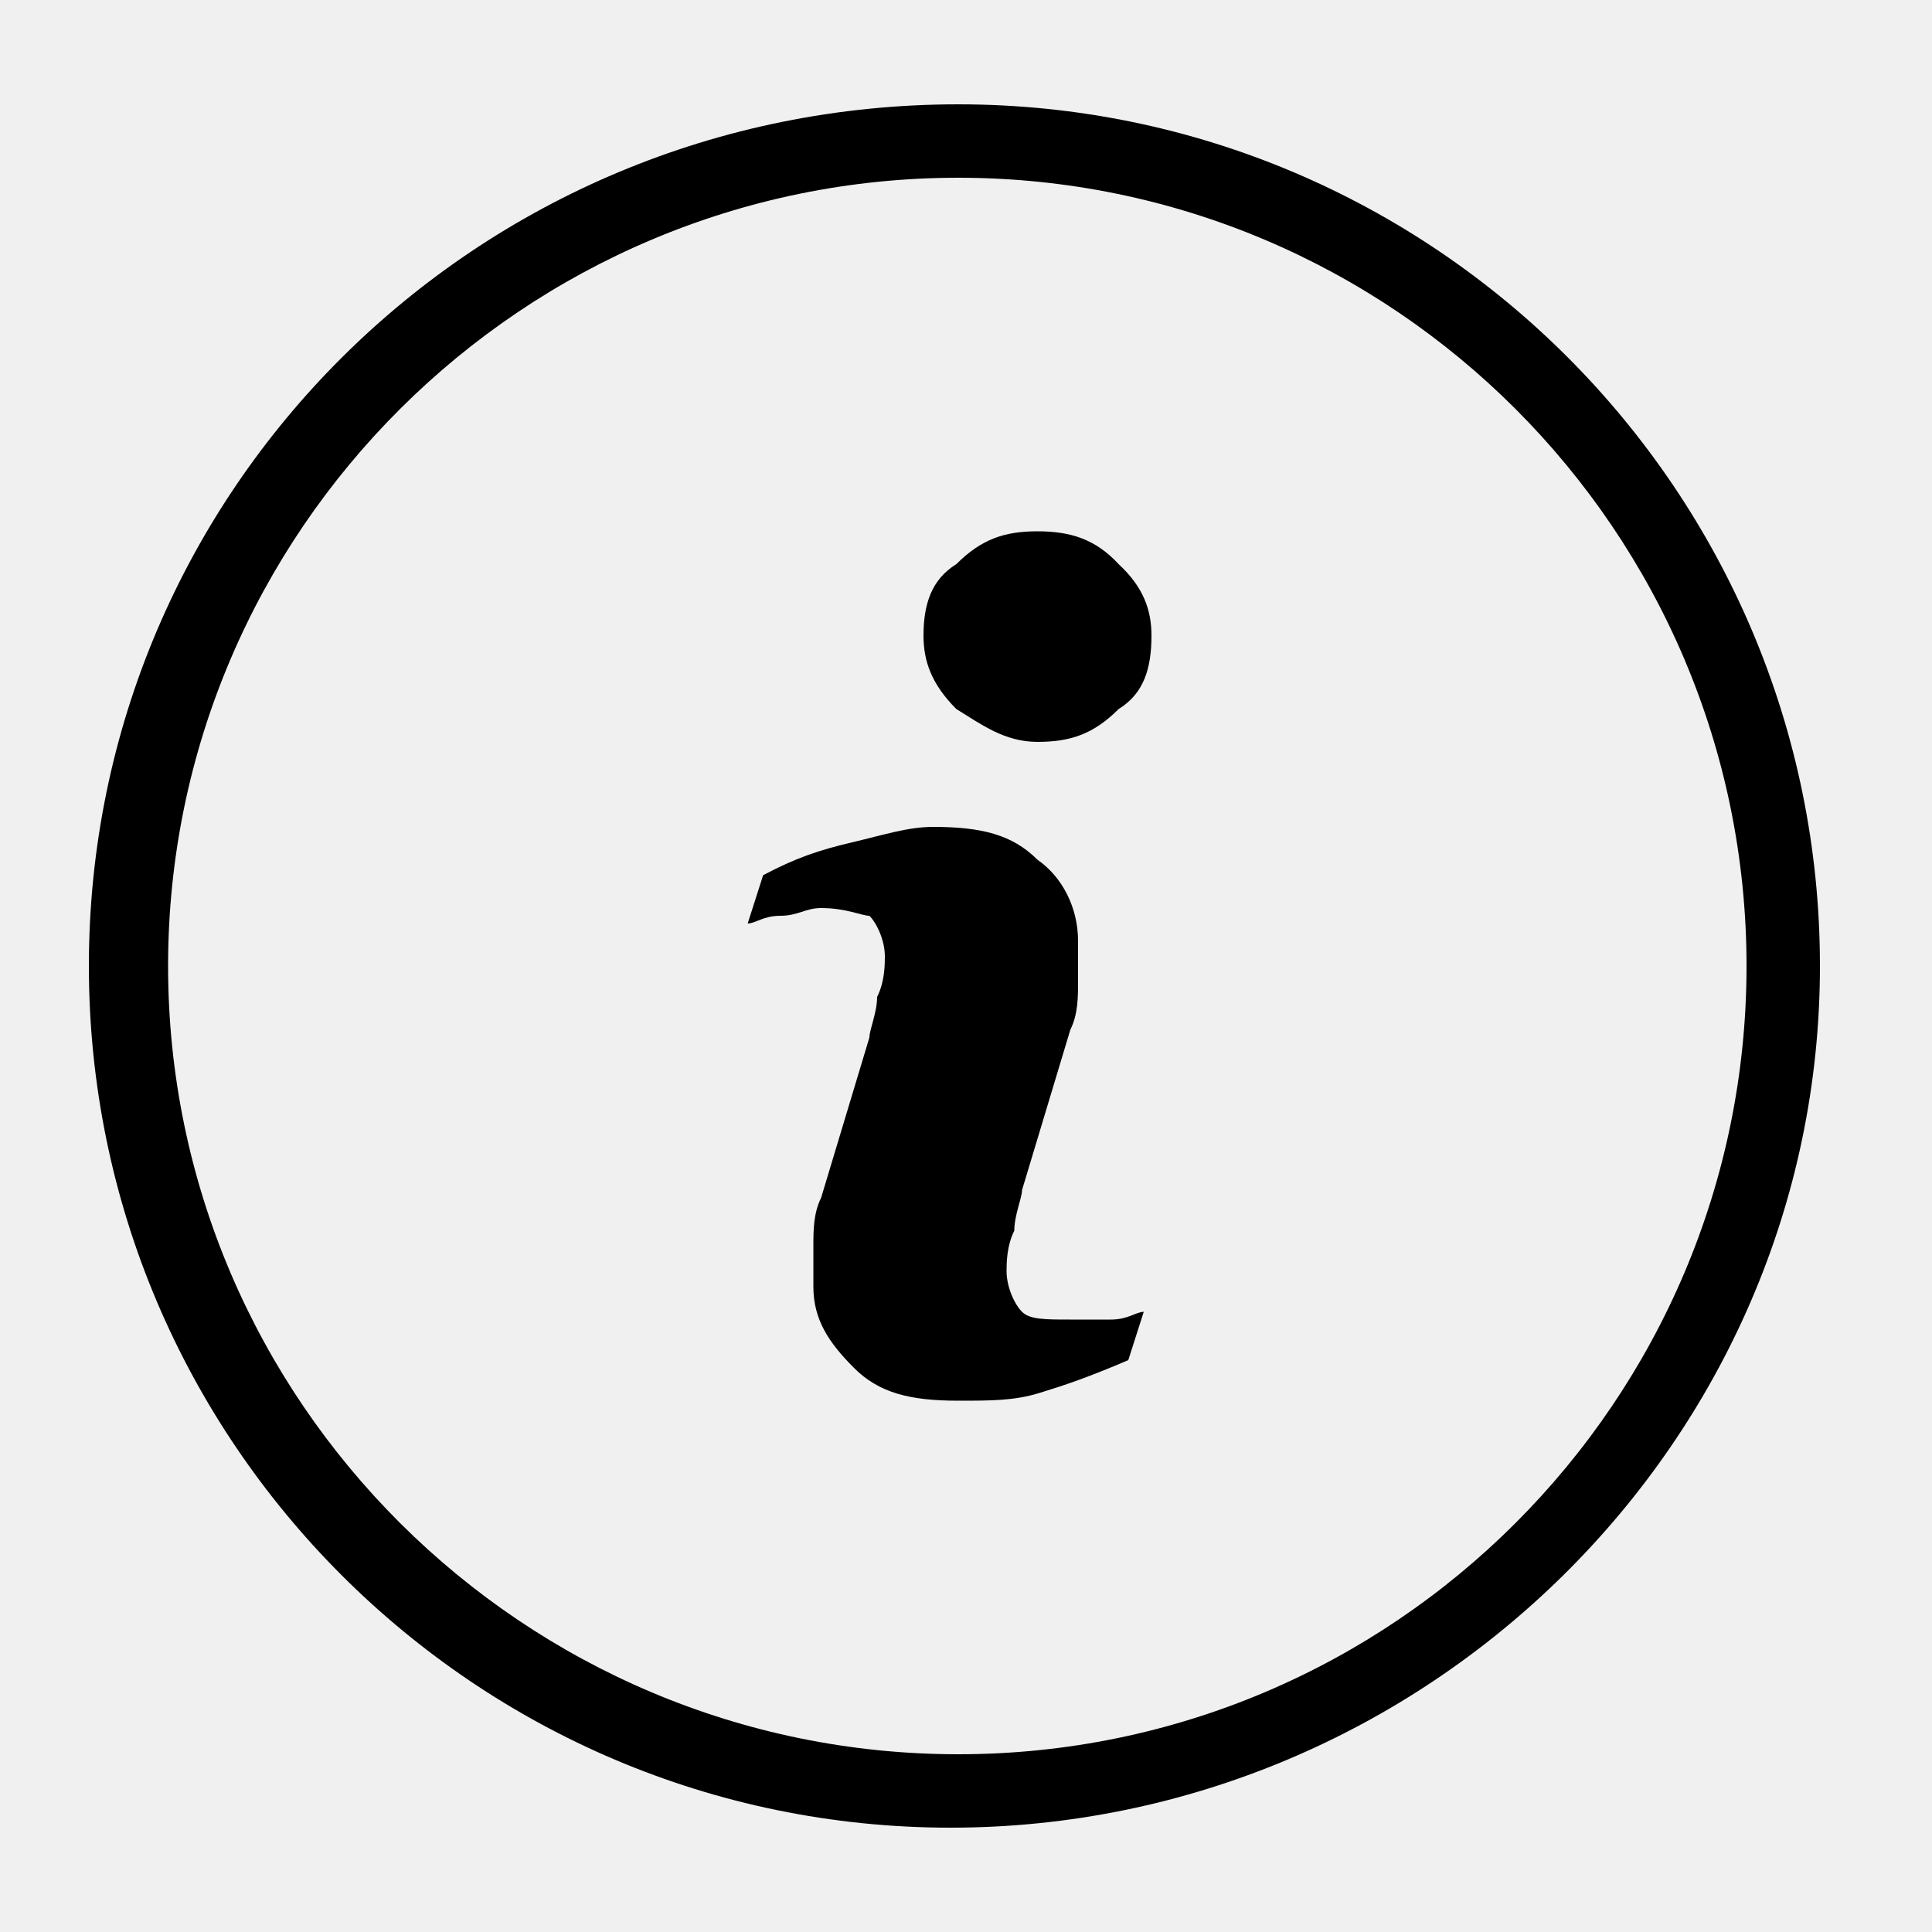
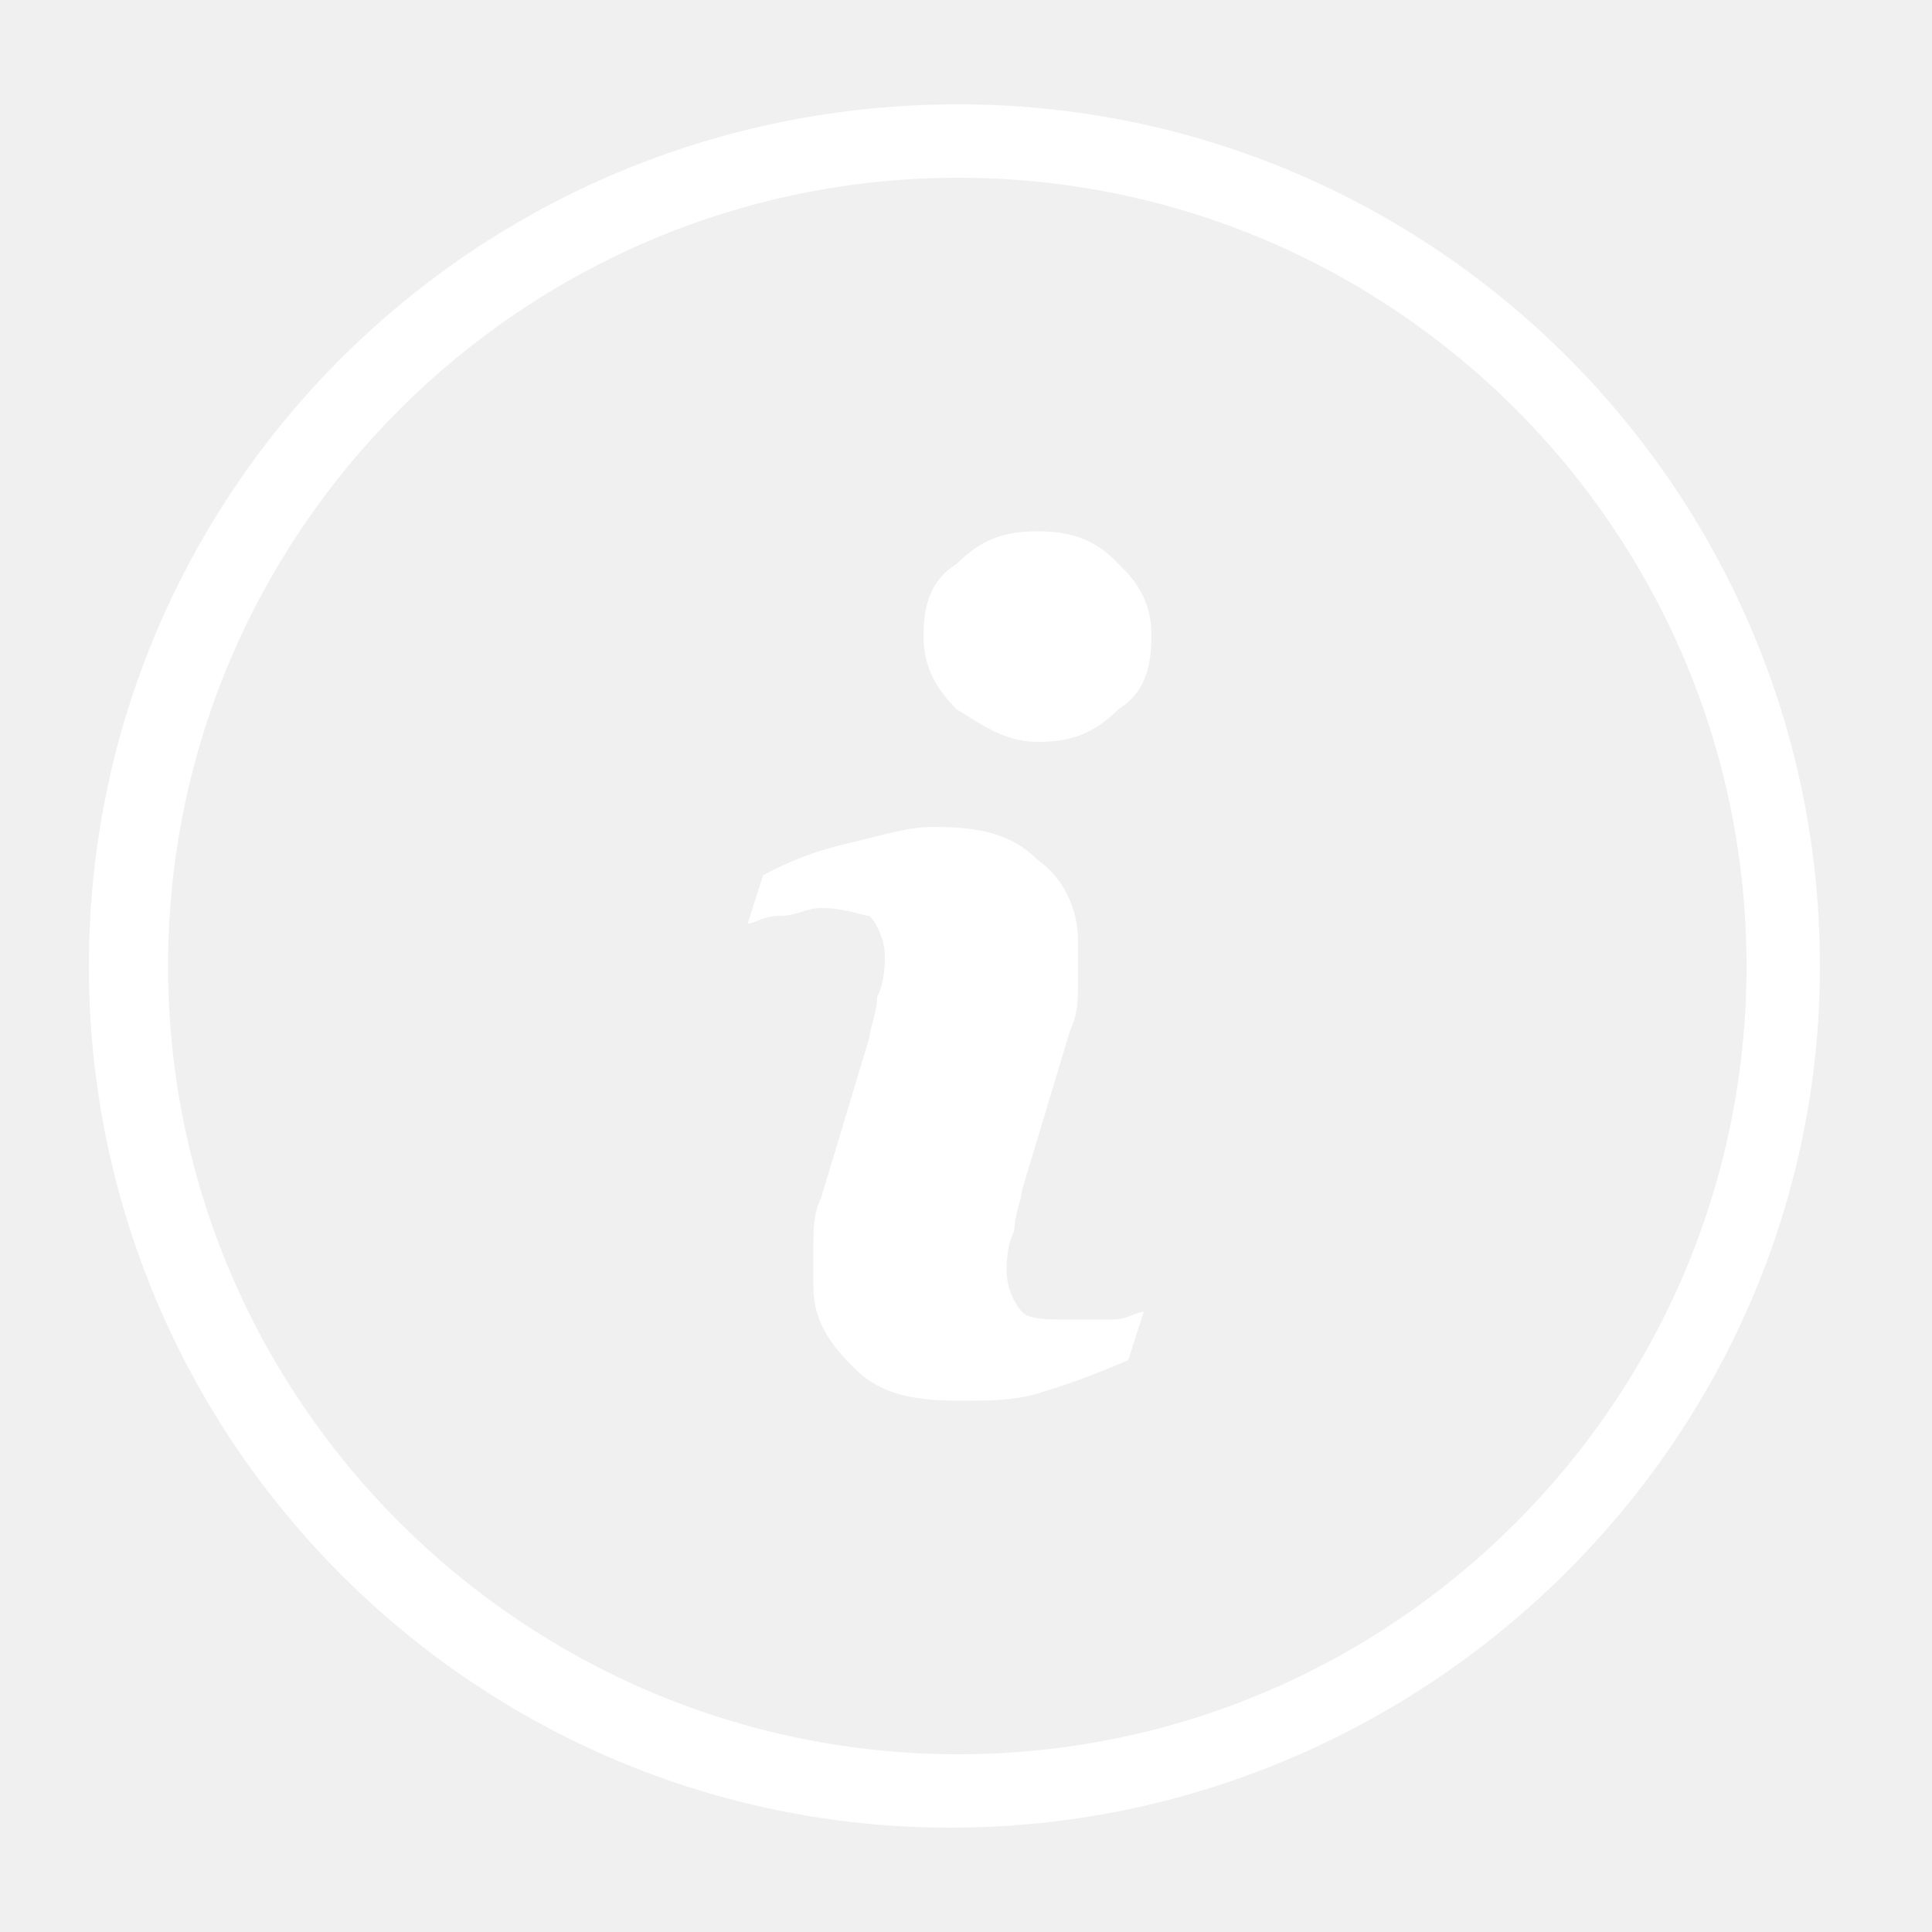
- <svg xmlns="http://www.w3.org/2000/svg" t="1563785444451" class="icon" viewBox="0 0 1024 1024" version="1.1" p-id="5577" width="200" height="200">
-   <defs>
-     <style type="text/css" />
-   </defs>
-   <path d="M549.888 281.6c-17.408 0-29.696 4.096-43.008 17.408-13.312 8.192-17.408 21.504-17.408 37.888 0 13.312 4.096 25.6 17.408 38.912 13.312 8.192 25.6 17.408 43.008 17.408s29.696-4.096 43.008-17.408c13.312-8.192 17.408-21.504 17.408-38.912 0-13.312-4.096-25.6-17.408-37.888C580.608 285.696 567.296 281.6 549.888 281.6zM567.296 699.392c-13.312 0-21.504 0-25.6-4.096-4.096-4.096-8.192-13.312-8.192-21.504 0-4.096 0-13.312 4.096-21.504 0-8.192 4.096-17.408 4.096-21.504l25.6-84.992c4.096-8.192 4.096-17.408 4.096-25.6s0-17.408 0-21.504c0-17.408-8.192-33.792-21.504-43.008-13.312-13.312-29.696-17.408-55.296-17.408-13.312 0-25.6 4.096-43.008 8.192-17.408 4.096-29.696 8.192-47.104 17.408l-8.192 25.6c4.096 0 8.192-4.096 17.408-4.096s13.312-4.096 21.504-4.096c13.312 0 21.504 4.096 25.6 4.096 4.096 4.096 8.192 13.312 8.192 21.504 0 4.096 0 13.312-4.096 21.504 0 8.192-4.096 17.408-4.096 21.504l-25.6 84.992c-4.096 8.192-4.096 17.408-4.096 25.6 0 8.192 0 13.312 0 21.504 0 17.408 8.192 29.696 21.504 43.008 13.312 13.312 29.696 17.408 55.296 17.408 17.408 0 29.696 0 43.008-4.096 13.312-4.096 25.6-8.192 47.104-17.408l8.192-25.6c-4.096 0-8.192 4.096-17.408 4.096S571.392 699.392 567.296 699.392zM507.904 55.296c-256 0-460.8 204.8-460.8 456.704s204.8 456.704 456.704 456.704 460.8-204.8 460.8-456.704S759.808 55.296 507.904 55.296zM507.904 929.792C277.504 929.792 89.088 742.4 89.088 512S277.504 94.208 507.904 94.208 925.696 281.6 925.696 512 738.304 929.792 507.904 929.792z" p-id="5578" />
+ <svg xmlns="http://www.w3.org/2000/svg" class="icon" viewBox="0 0 1024 1024" version="1.1" width="200" height="200">
+   <path fill="#FFFFFF" d="M549.888 281.6c-17.408 0-29.696 4.096-43.008 17.408-13.312 8.192-17.408 21.504-17.408 37.888 0 13.312 4.096 25.6 17.408 38.912 13.312 8.192 25.6 17.408 43.008 17.408s29.696-4.096 43.008-17.408c13.312-8.192 17.408-21.504 17.408-38.912 0-13.312-4.096-25.6-17.408-37.888C580.608 285.696 567.296 281.6 549.888 281.6zM567.296 699.392c-13.312 0-21.504 0-25.6-4.096-4.096-4.096-8.192-13.312-8.192-21.504 0-4.096 0-13.312 4.096-21.504 0-8.192 4.096-17.408 4.096-21.504l25.6-84.992c4.096-8.192 4.096-17.408 4.096-25.6s0-17.408 0-21.504c0-17.408-8.192-33.792-21.504-43.008-13.312-13.312-29.696-17.408-55.296-17.408-13.312 0-25.6 4.096-43.008 8.192-17.408 4.096-29.696 8.192-47.104 17.408l-8.192 25.6c4.096 0 8.192-4.096 17.408-4.096s13.312-4.096 21.504-4.096c13.312 0 21.504 4.096 25.6 4.096 4.096 4.096 8.192 13.312 8.192 21.504 0 4.096 0 13.312-4.096 21.504 0 8.192-4.096 17.408-4.096 21.504l-25.6 84.992c-4.096 8.192-4.096 17.408-4.096 25.6 0 8.192 0 13.312 0 21.504 0 17.408 8.192 29.696 21.504 43.008 13.312 13.312 29.696 17.408 55.296 17.408 17.408 0 29.696 0 43.008-4.096 13.312-4.096 25.6-8.192 47.104-17.408l8.192-25.6c-4.096 0-8.192 4.096-17.408 4.096S571.392 699.392 567.296 699.392zM507.904 55.296c-256 0-460.8 204.8-460.8 456.704s204.8 456.704 456.704 456.704 460.8-204.8 460.8-456.704S759.808 55.296 507.904 55.296zM507.904 929.792C277.504 929.792 89.088 742.4 89.088 512S277.504 94.208 507.904 94.208 925.696 281.6 925.696 512 738.304 929.792 507.904 929.792z" />
</svg>
